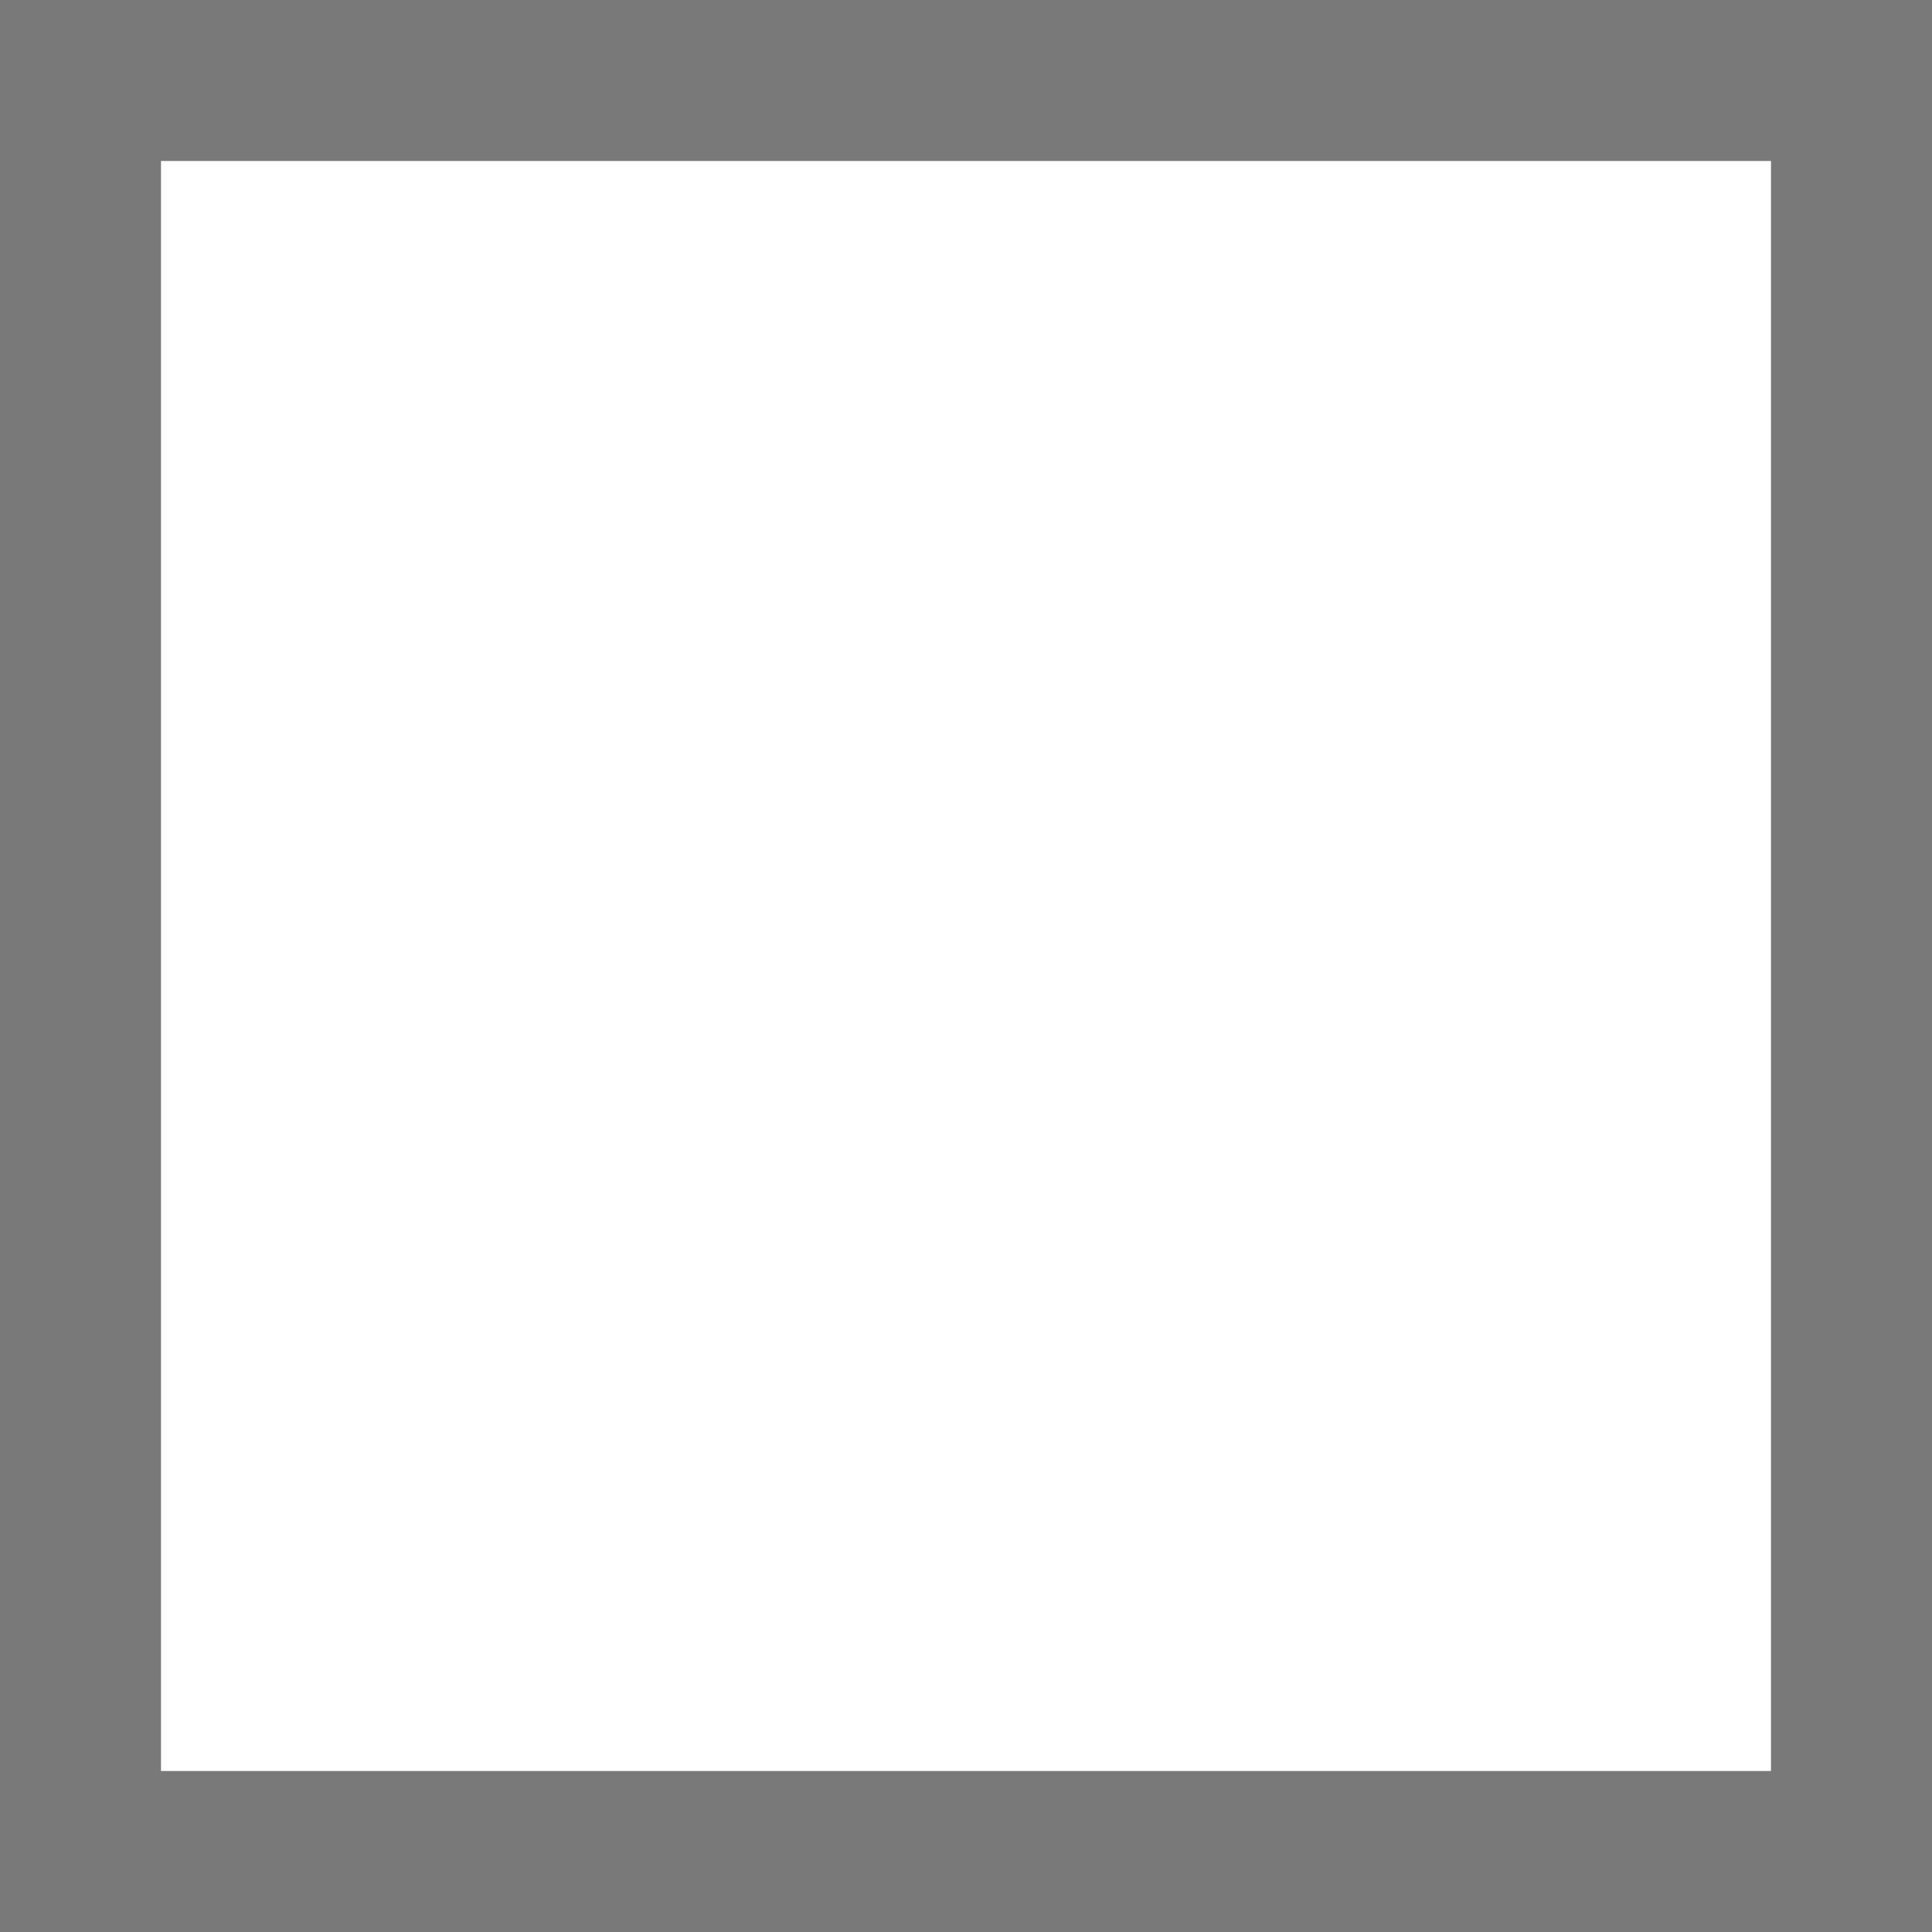
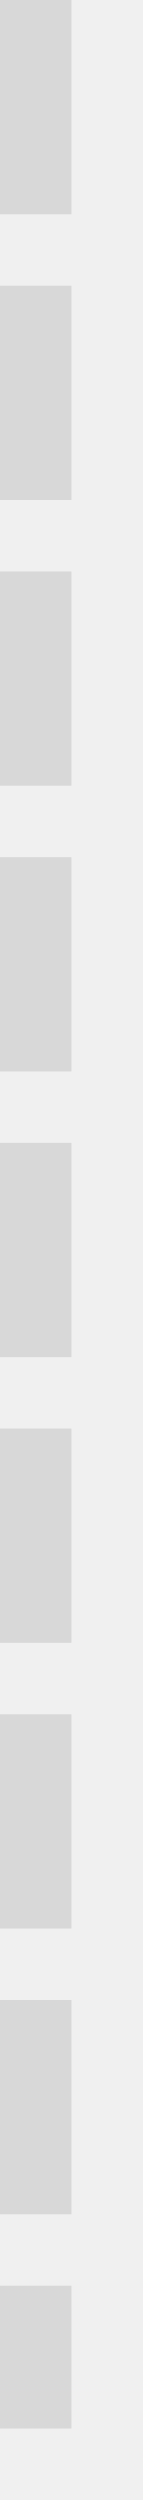
- <svg xmlns="http://www.w3.org/2000/svg" version="1.1" width="12px" height="12px" viewBox="665 292  12 12">
-   <path d="M 665.5 292.5  L 676.5 292.5  L 676.5 303.5  L 665.5 303.5  L 665.5 292.5  Z " fill-rule="nonzero" fill="#ffffff" stroke="none" />
-   <path d="M 665.5 292.5  L 676.5 292.5  L 676.5 303.5  L 665.5 303.5  L 665.5 292.5  Z " stroke-width="1" stroke="#797979" fill="none" />
+ <svg xmlns="http://www.w3.org/2000/svg" version="1.1" width="2px" height="35px">
+   <g transform="matrix(1 0 0 1 -351 -256 )">
+     <path d="M 351.5 256  L 351.5 290  " stroke-width="1" stroke-dasharray="3,1" stroke="#d8d8d8" fill="none" />
+   </g>
</svg>
